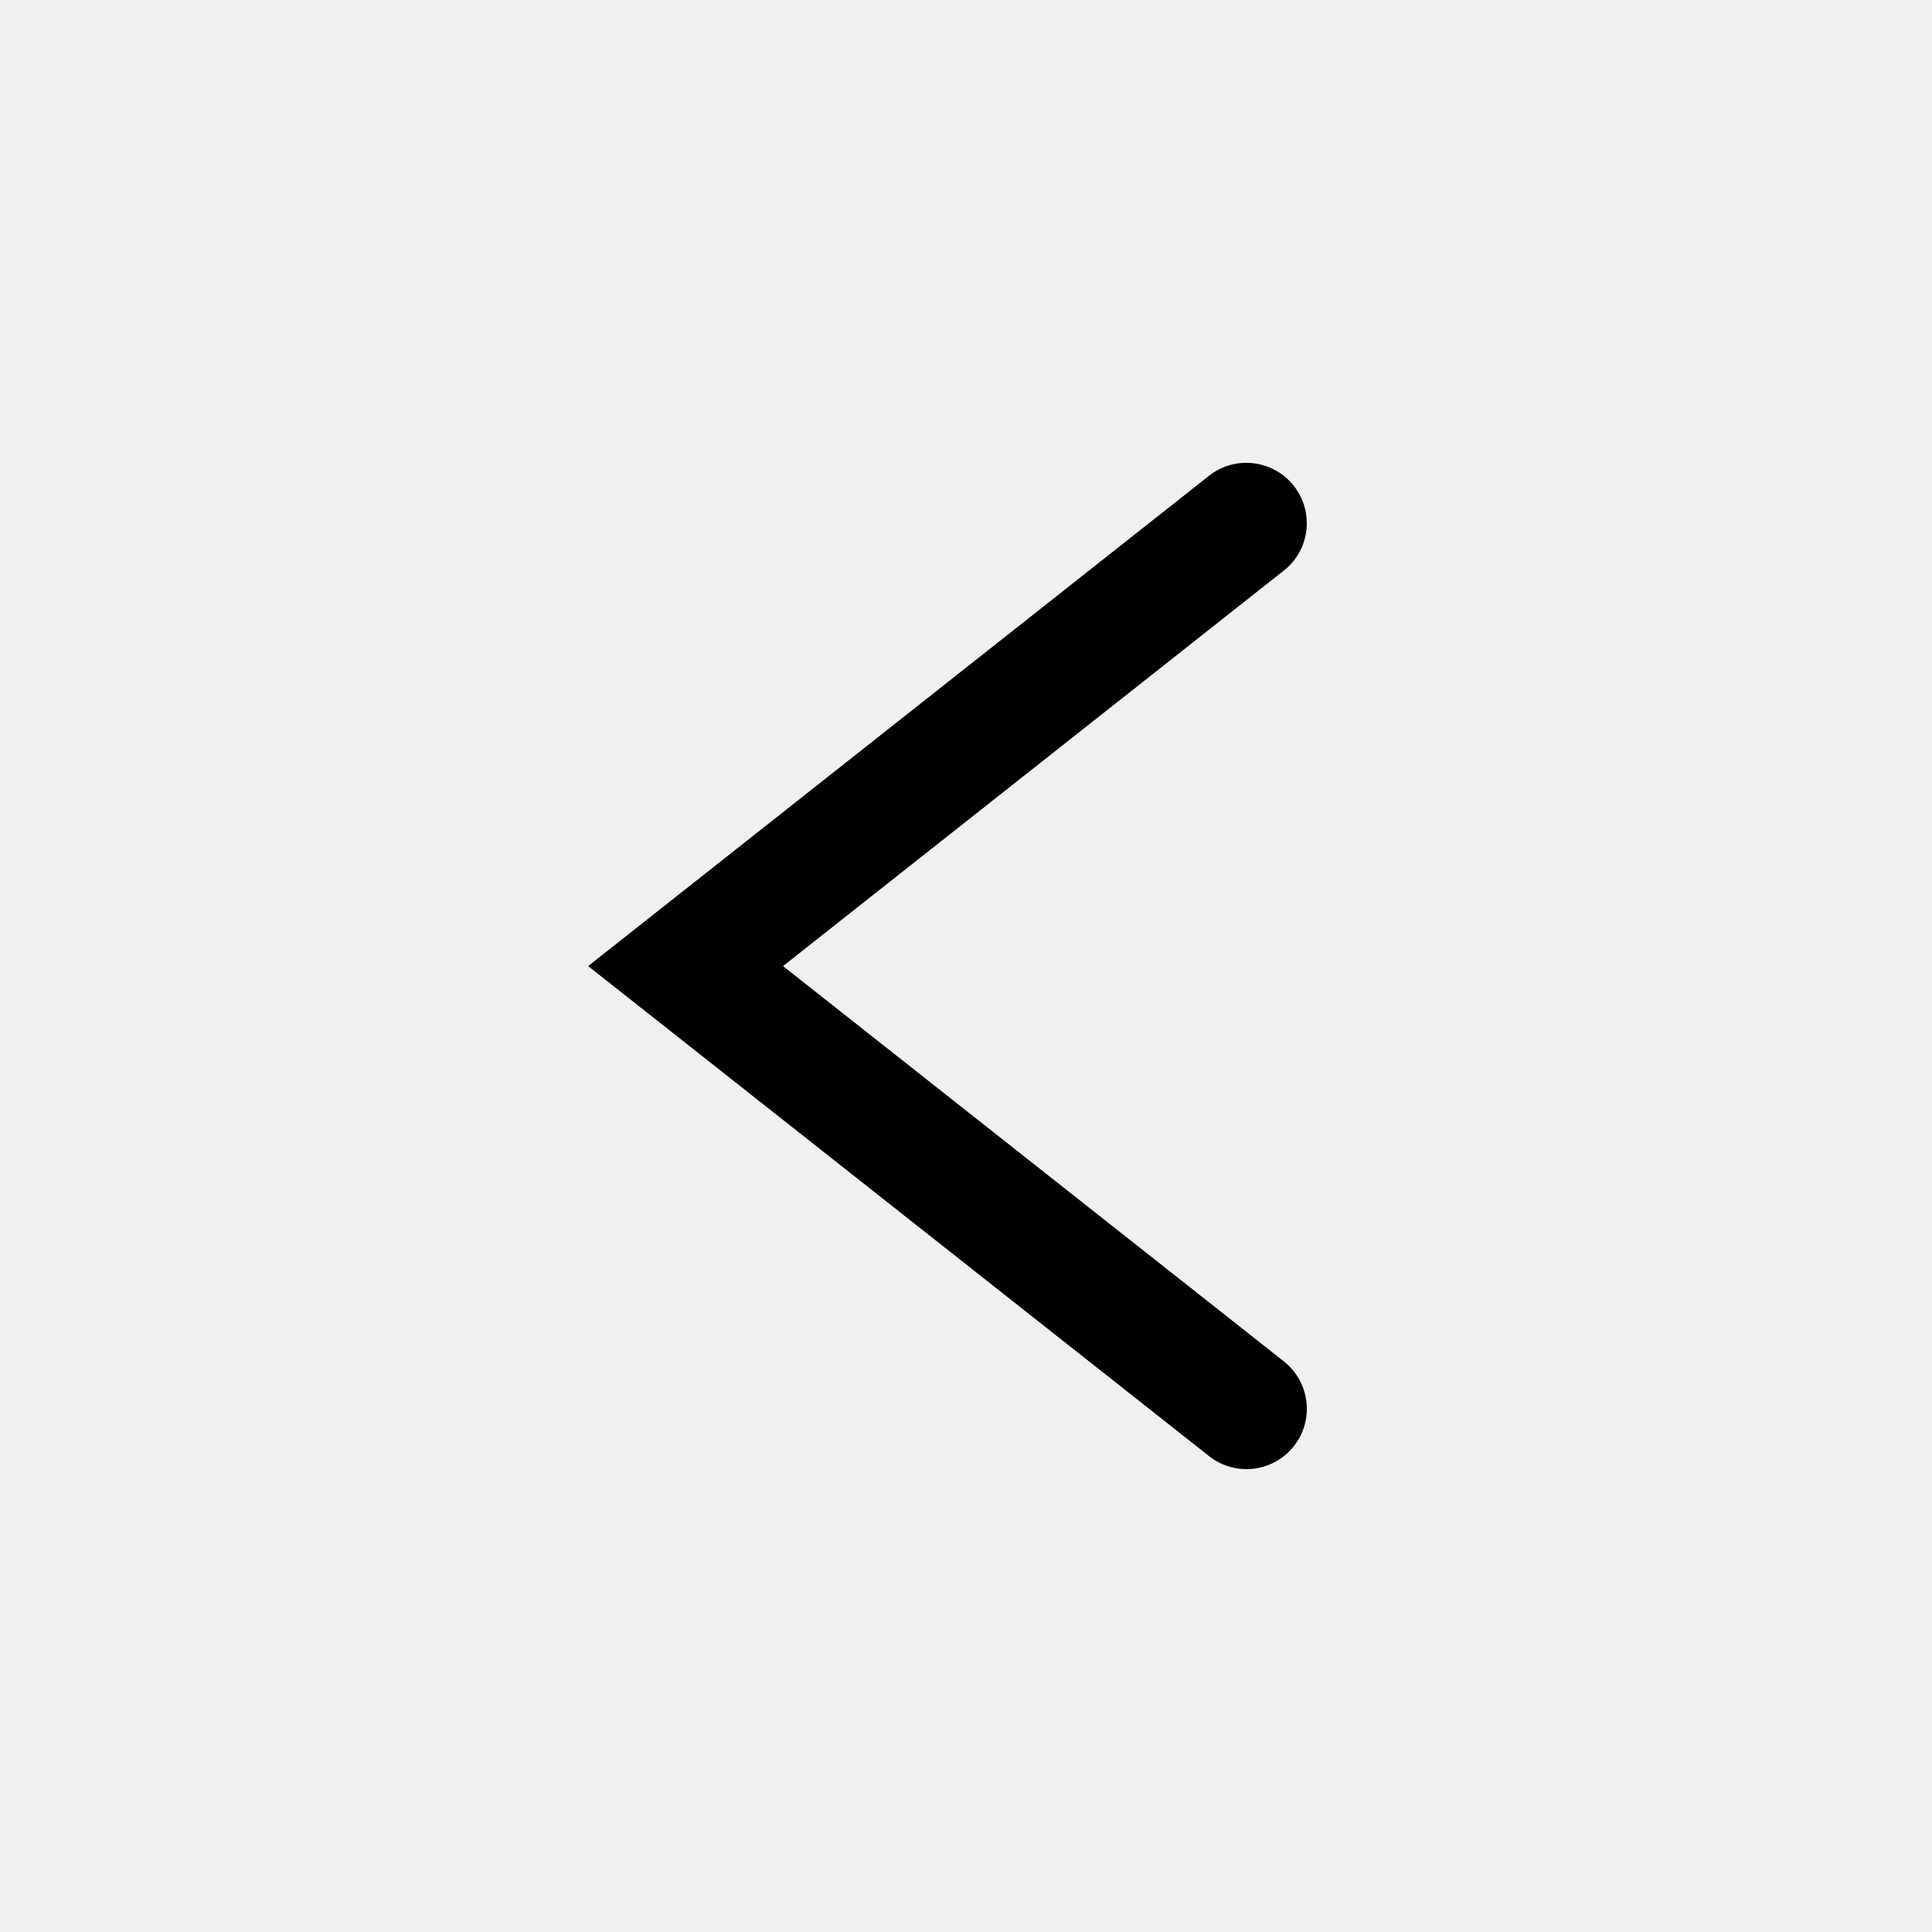
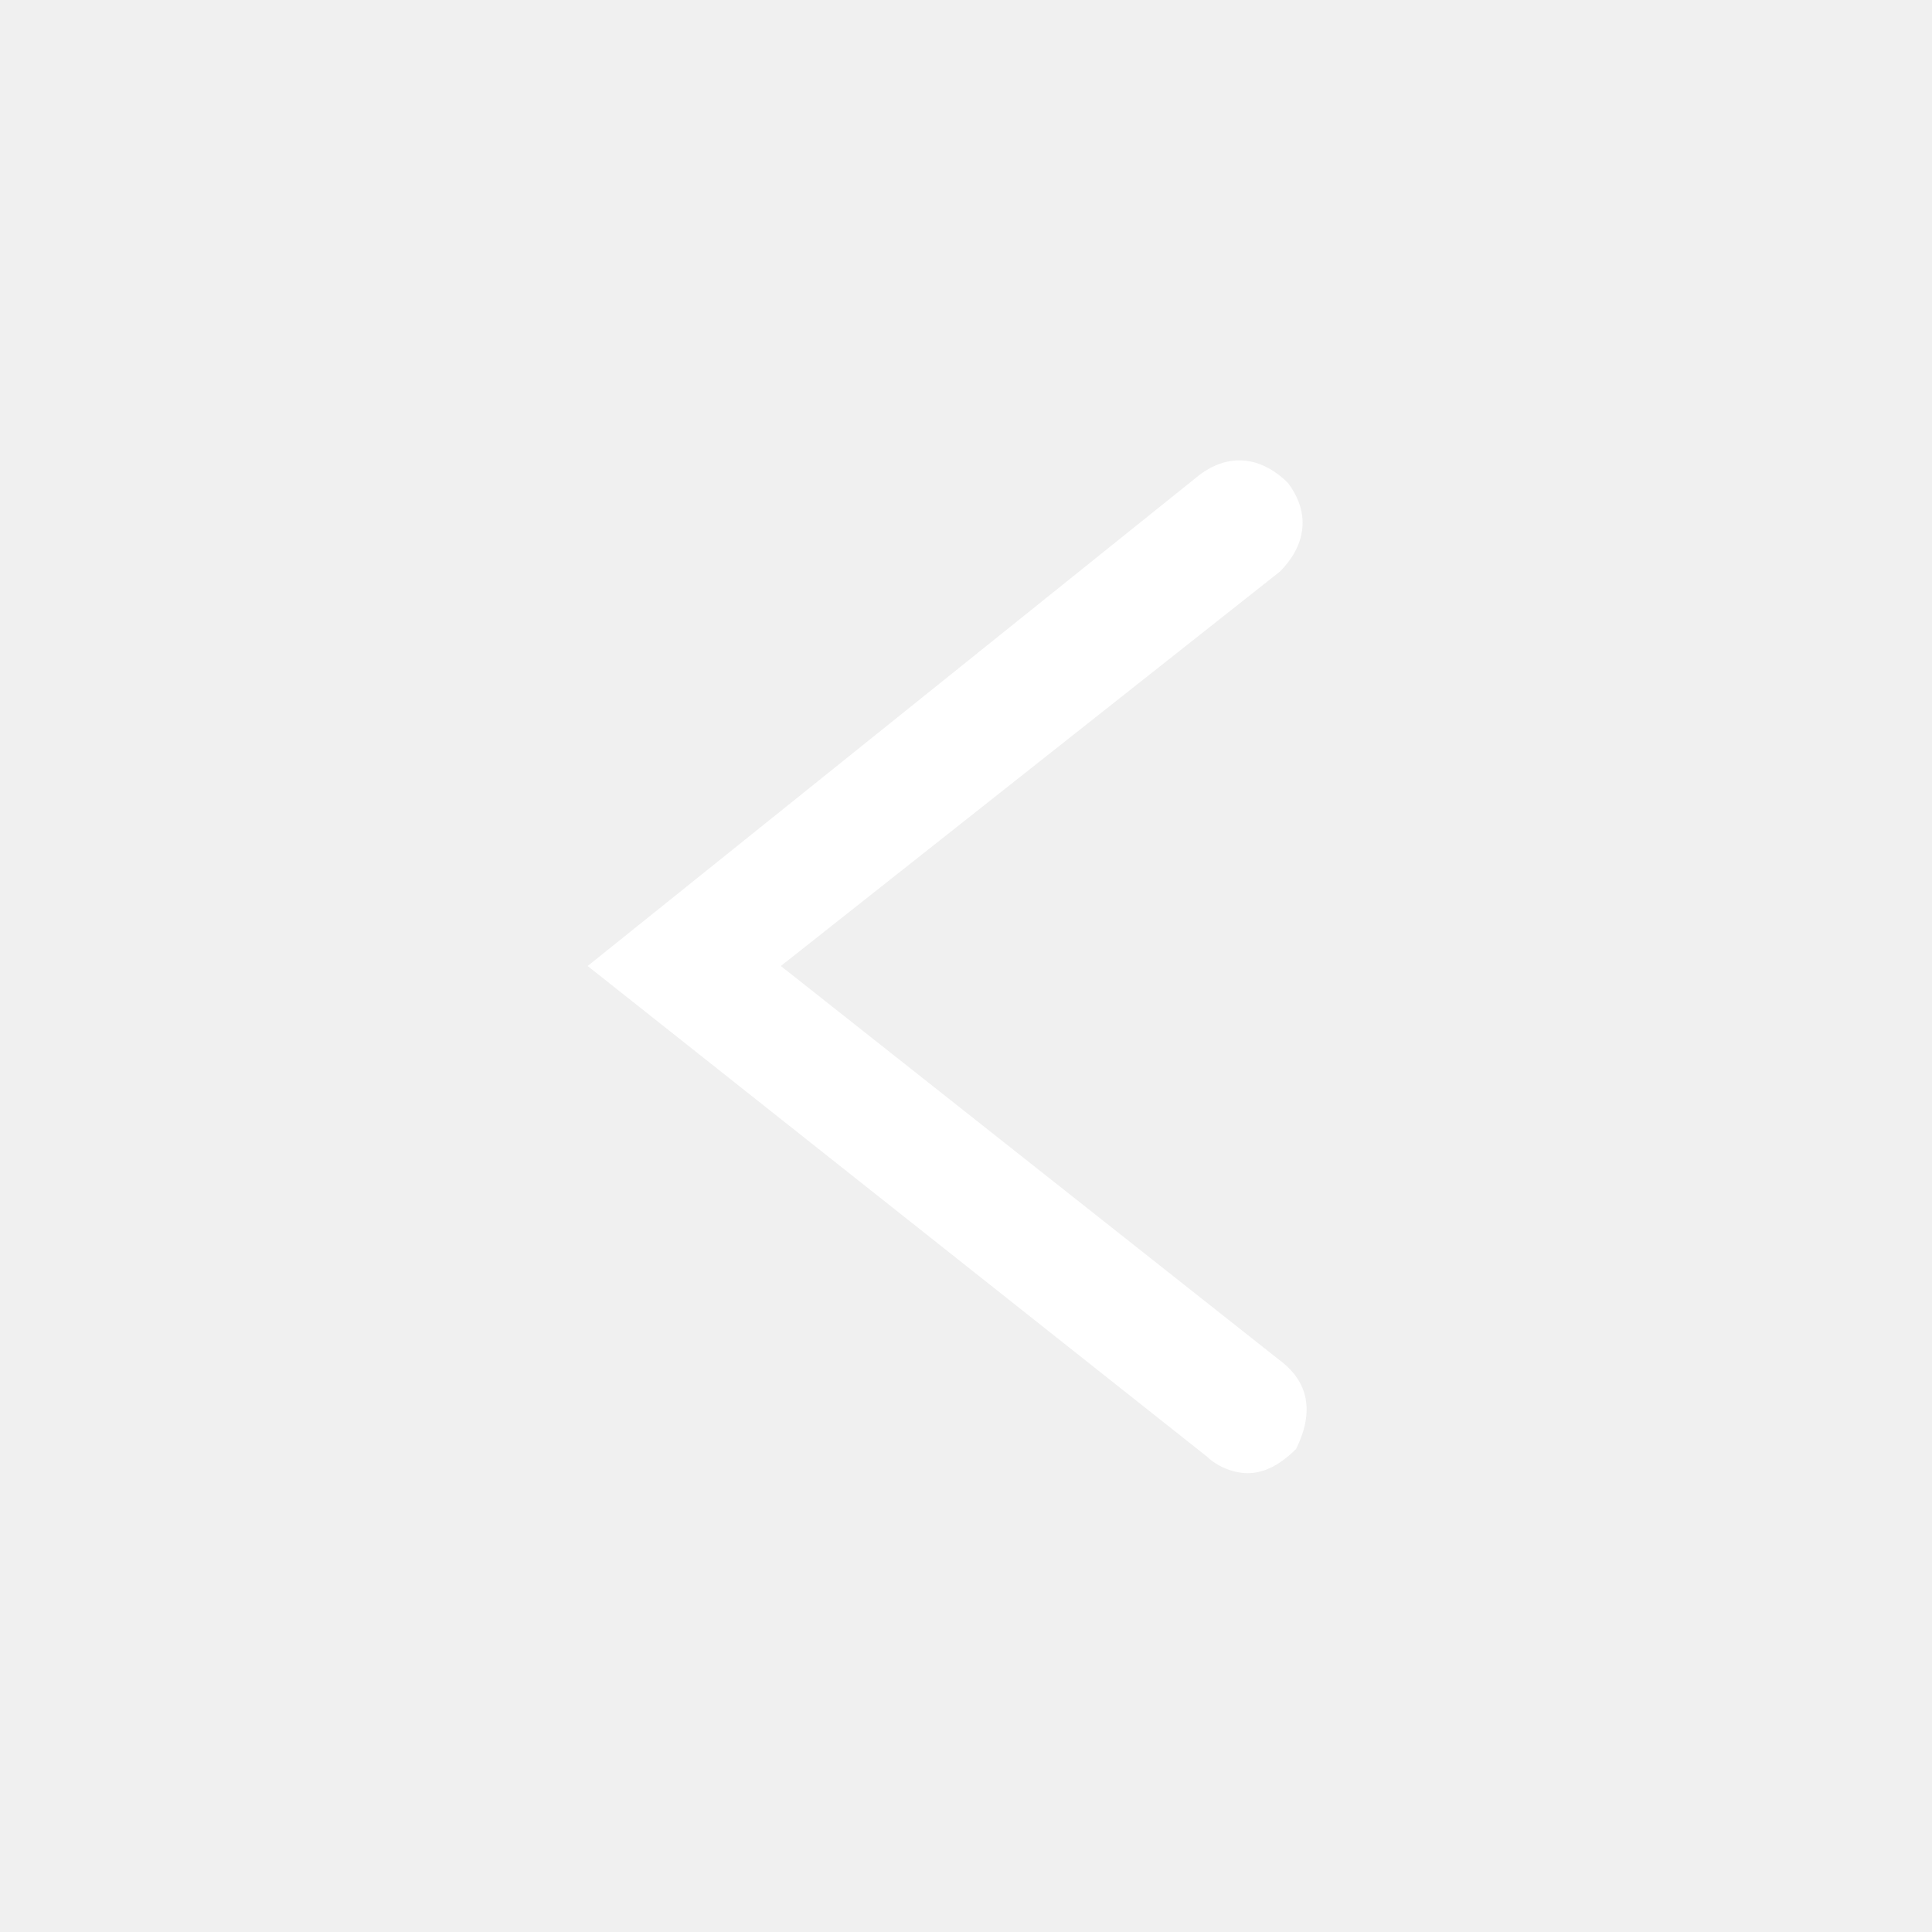
- <svg xmlns="http://www.w3.org/2000/svg" width="24px" height="24px" viewBox="0 0 24 24" version="1.1">
-   <g id="icon/navigation/left/default" stroke="none" stroke-width="1" fill="none" fill-rule="evenodd">
-     <path d="M15.949,16.912 L9.727,12.001 L15.948,7.088 C16.273,6.832 16.329,6.361 16.072,6.035 C15.815,5.71 15.344,5.654 15.019,5.91 L7.306,12.001 L15.019,18.088 C15.156,18.198 15.321,18.25 15.484,18.25 C15.705,18.25 15.924,18.152 16.073,17.965 C16.329,17.64 16.274,17.169 15.949,16.912" id="Icon" fill="#000000" />
+ <svg xmlns="http://www.w3.org/2000/svg" version="1.1" id="Ebene_1" x="0px" y="0px" viewBox="0 0 24 24" style="enable-background:new 0 0 24 24;" xml:space="preserve">
+   <style type="text/css">
+ 	.st0{fill-rule:evenodd;clip-rule:evenodd;fill:#FFFFFF;}
+ </style>
+   <g id="icon_x2F_navigation_x2F_left_x2F_default">
+     <path id="Icon" class="st0" d="M15.9,16.9L9.7,12l6.2-4.9c0.3-0.3,0.4-0.7,0.1-1.1c-0.3-0.3-0.7-0.4-1.1-0.1L7.3,12l7.7,6.1   c0.1,0.1,0.3,0.2,0.5,0.2c0.2,0,0.4-0.1,0.6-0.3C16.3,17.6,16.3,17.2,15.9,16.9" />
  </g>
</svg>
